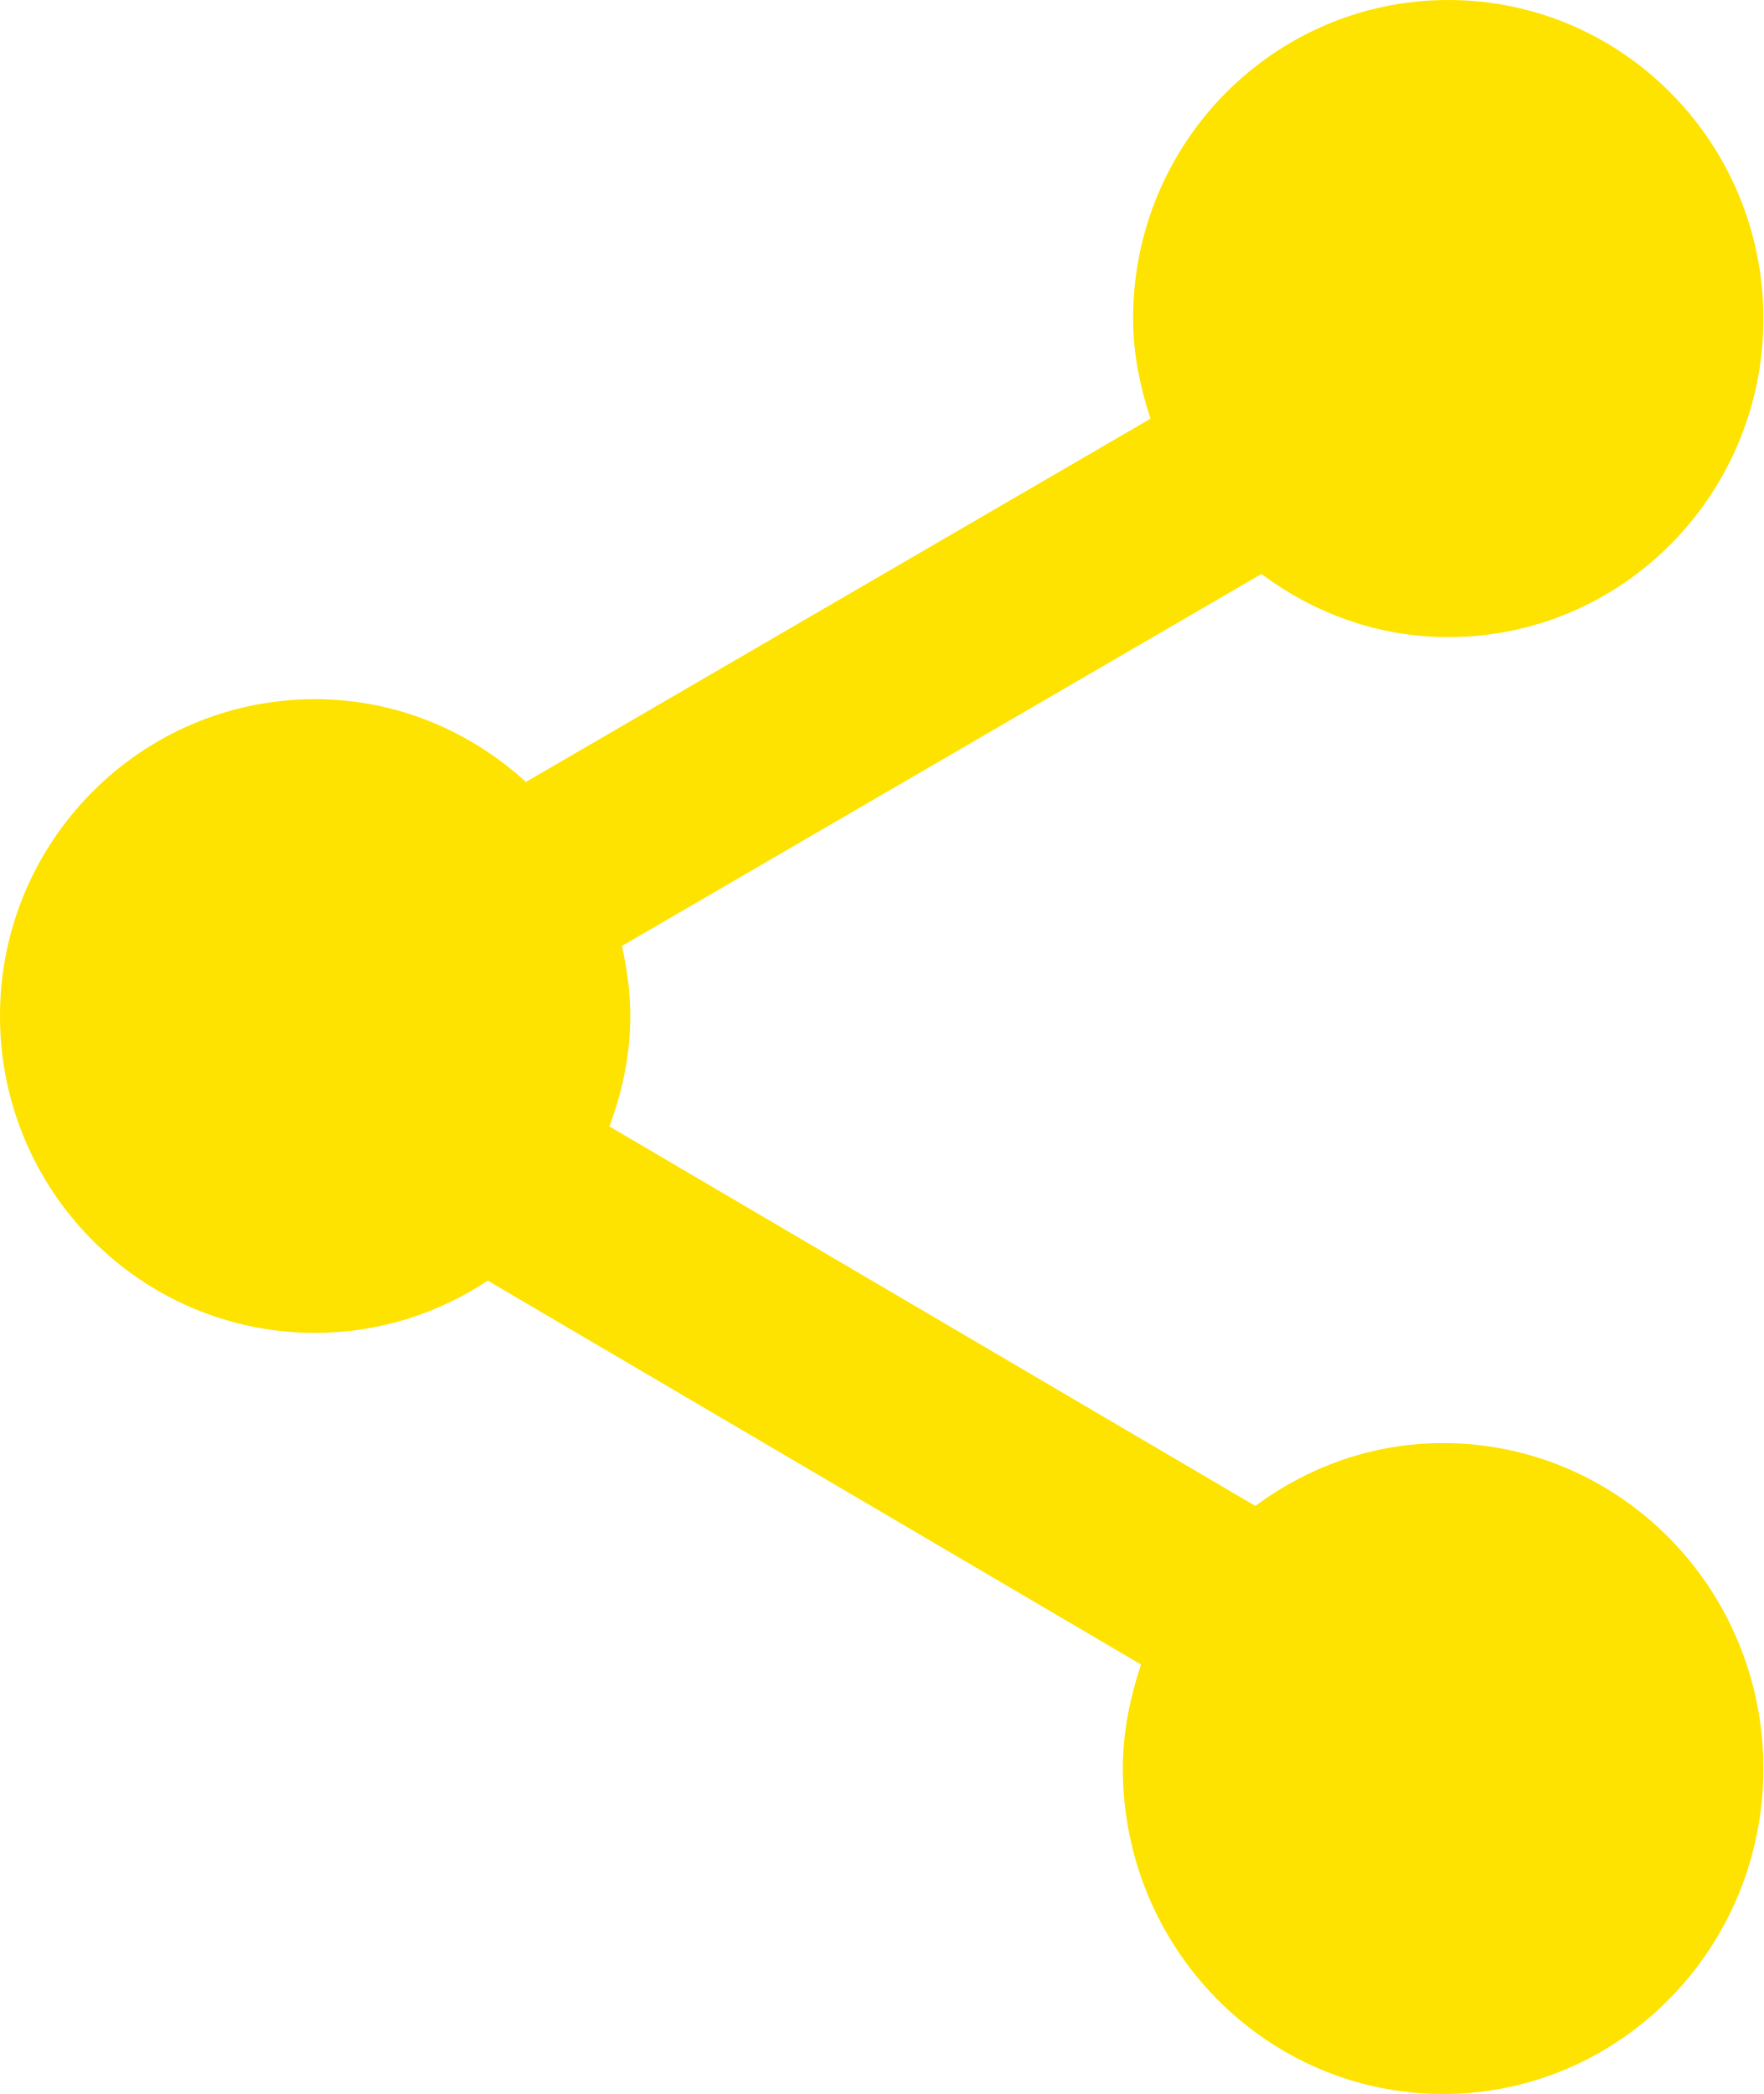
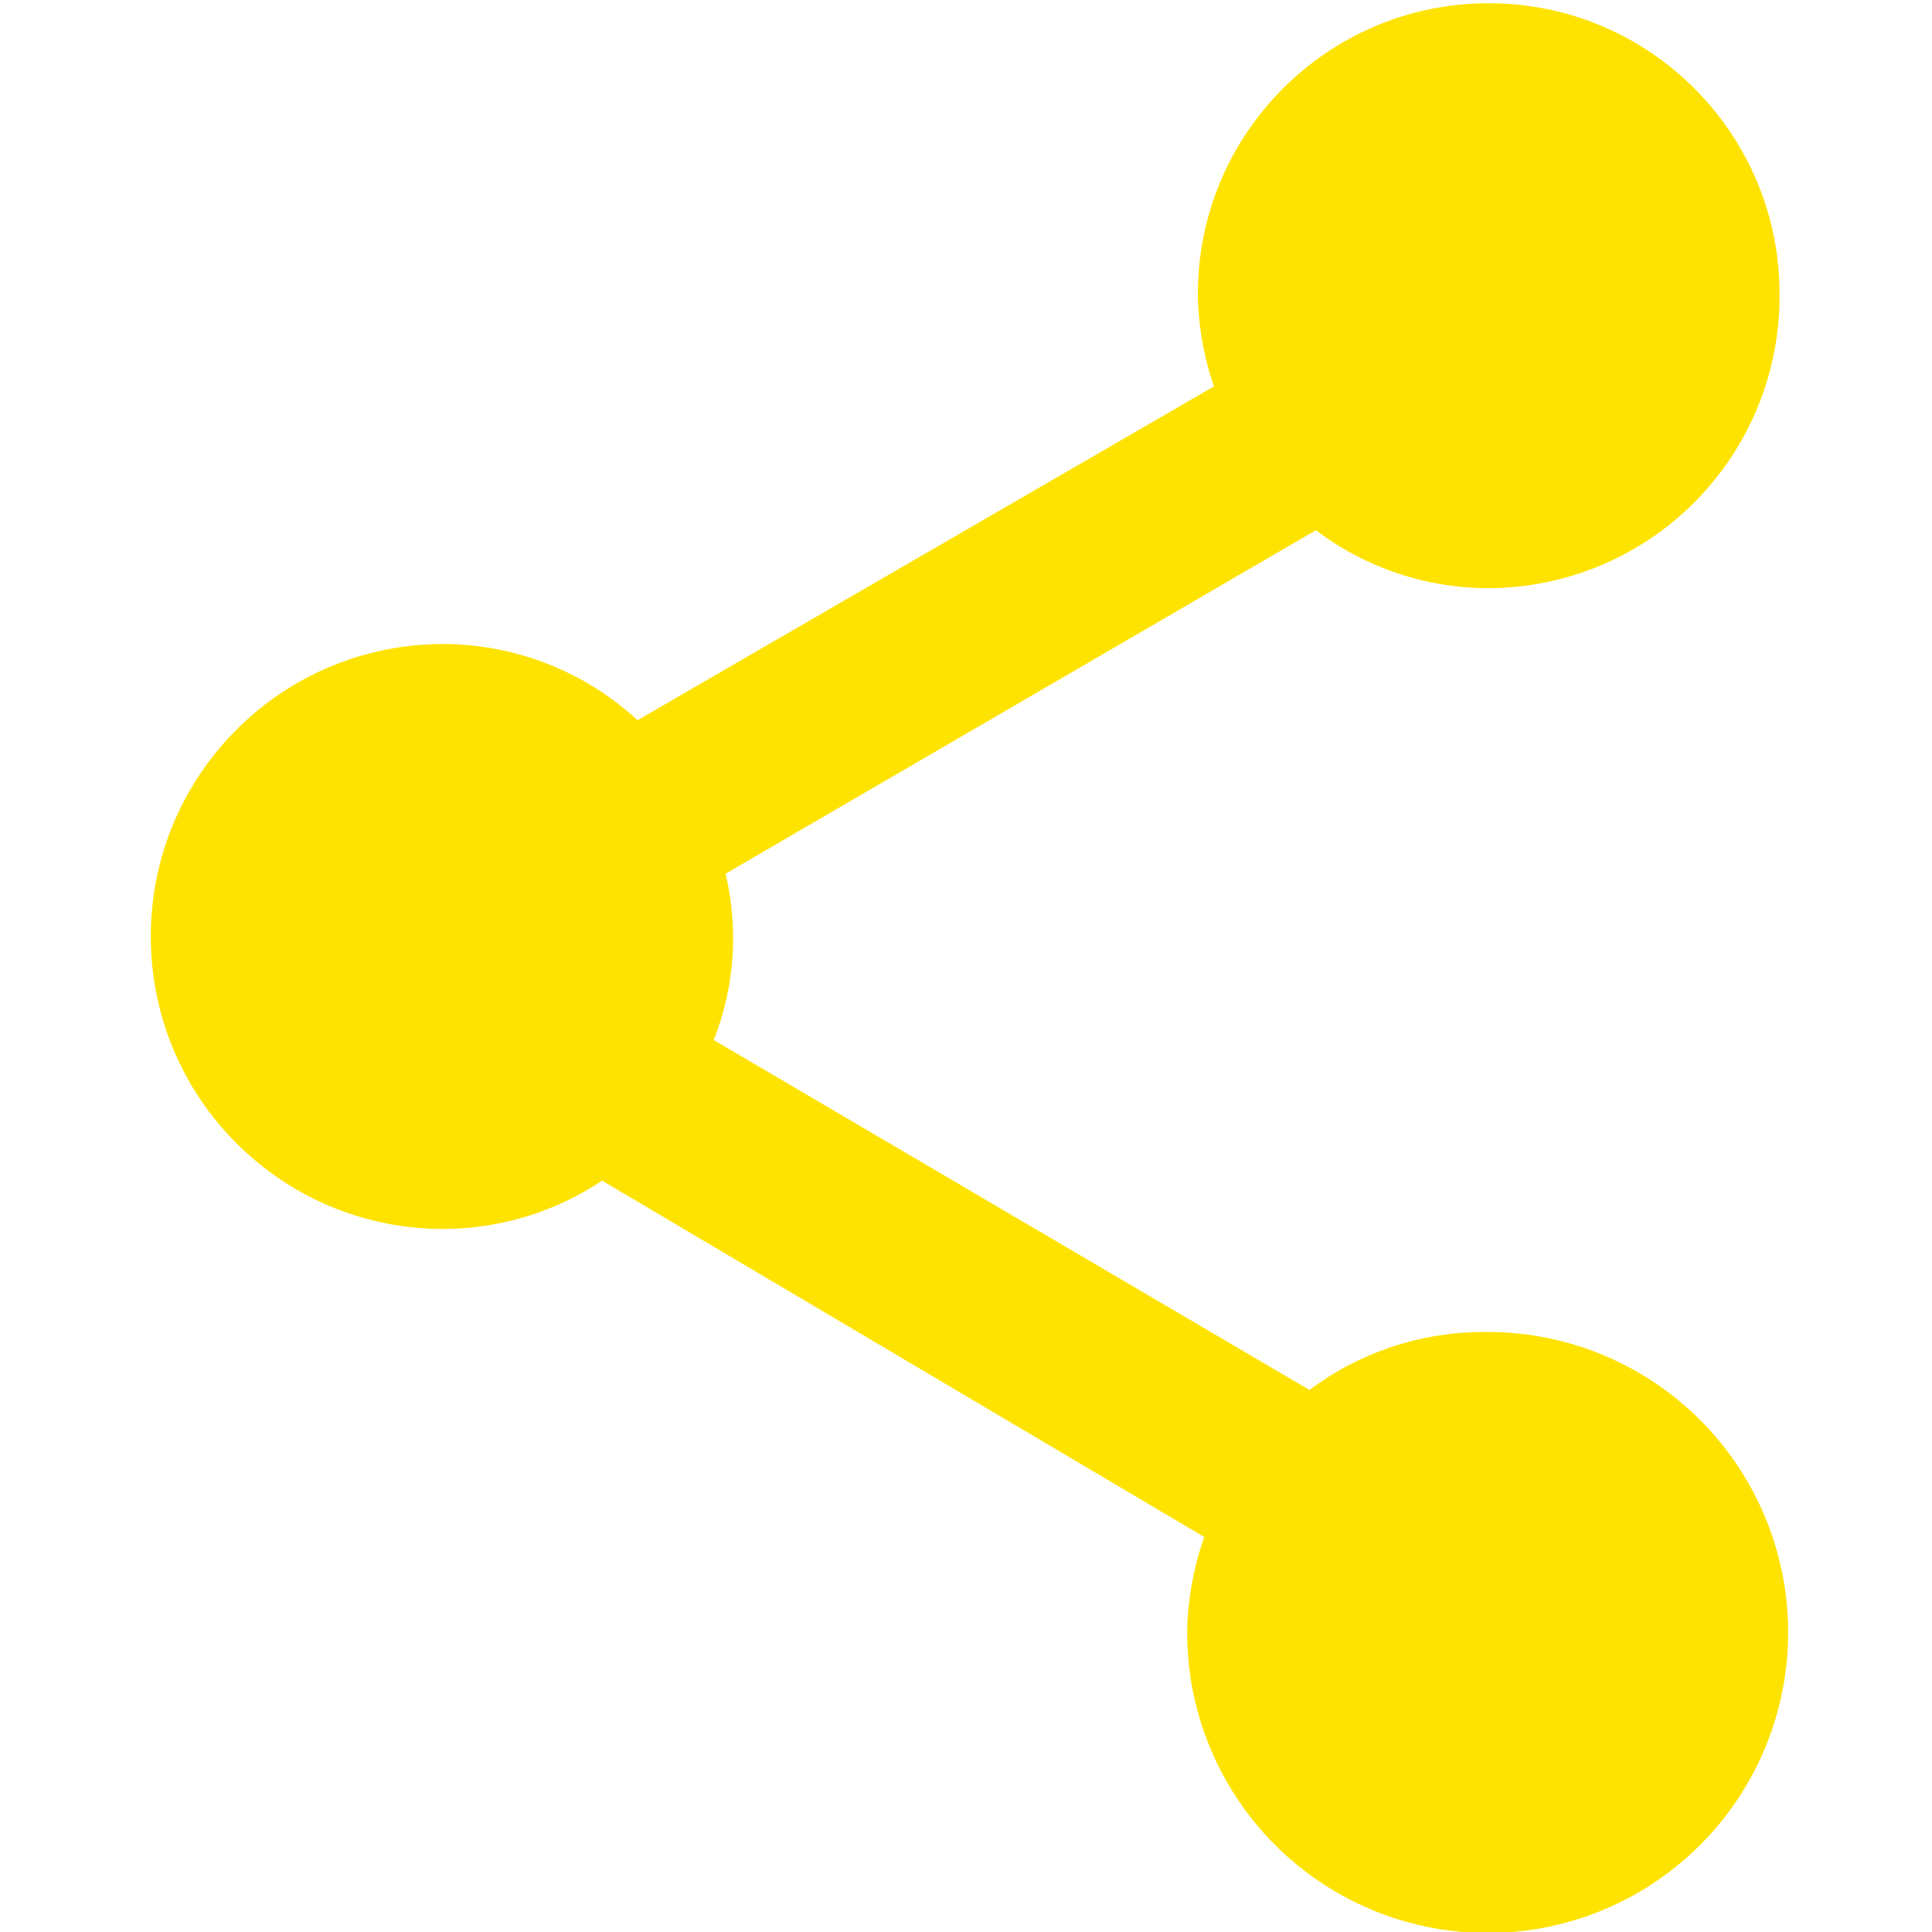
- <svg xmlns="http://www.w3.org/2000/svg" width="16px" height="19px" viewBox="0 0 16 19">
-   <path fill-rule="evenodd" fill="rgb(254, 227, 0)" d="M13.141,5.781 C12.504,5.781 11.921,5.564 11.446,5.208 L5.643,8.583 C5.689,8.788 5.719,9.000 5.719,9.219 C5.719,9.573 5.646,9.908 5.530,10.221 L11.390,13.664 C11.869,13.309 12.455,13.094 13.094,13.094 C14.699,13.094 16.000,14.416 16.000,16.047 C16.000,17.678 14.699,19.000 13.094,19.000 C11.489,19.000 10.188,17.678 10.188,16.047 C10.188,15.715 10.254,15.401 10.353,15.103 L4.426,11.620 C3.975,11.918 3.438,12.094 2.859,12.094 C1.280,12.094 -0.000,10.807 -0.000,9.219 C-0.000,7.631 1.280,6.344 2.859,6.344 C3.598,6.344 4.265,6.633 4.772,7.095 L10.439,3.799 C10.345,3.512 10.281,3.210 10.281,2.891 C10.281,1.294 11.561,-0.000 13.141,-0.000 C14.720,-0.000 16.000,1.294 16.000,2.891 C16.000,4.487 14.720,5.781 13.141,5.781 Z" />
+ <svg xmlns="http://www.w3.org/2000/svg" id="Слой_1" data-name="Слой 1" viewBox="0 0 18 18">
+   <defs>
+     <style>.cls-1{fill:#fee300;}</style>
+   </defs>
+   <path class="cls-1" d="M13.87,5.48a2.67,2.67,0,0,1-1.61-.54l-5.5,3.2a2.59,2.59,0,0,1-.11,1.55l5.55,3.26a2.7,2.7,0,0,1,1.61-.54,2.8,2.8,0,1,1-2.75,2.8,2.82,2.82,0,0,1,.16-.89L5.61,11a2.68,2.68,0,0,1-1.48.45A2.72,2.72,0,0,1,4.13,6a2.68,2.68,0,0,1,1.81.71L11.31,3.6a2.75,2.75,0,0,1-.15-.86,2.71,2.71,0,1,1,5.42,0A2.72,2.72,0,0,1,13.87,5.48Z" />
</svg>
